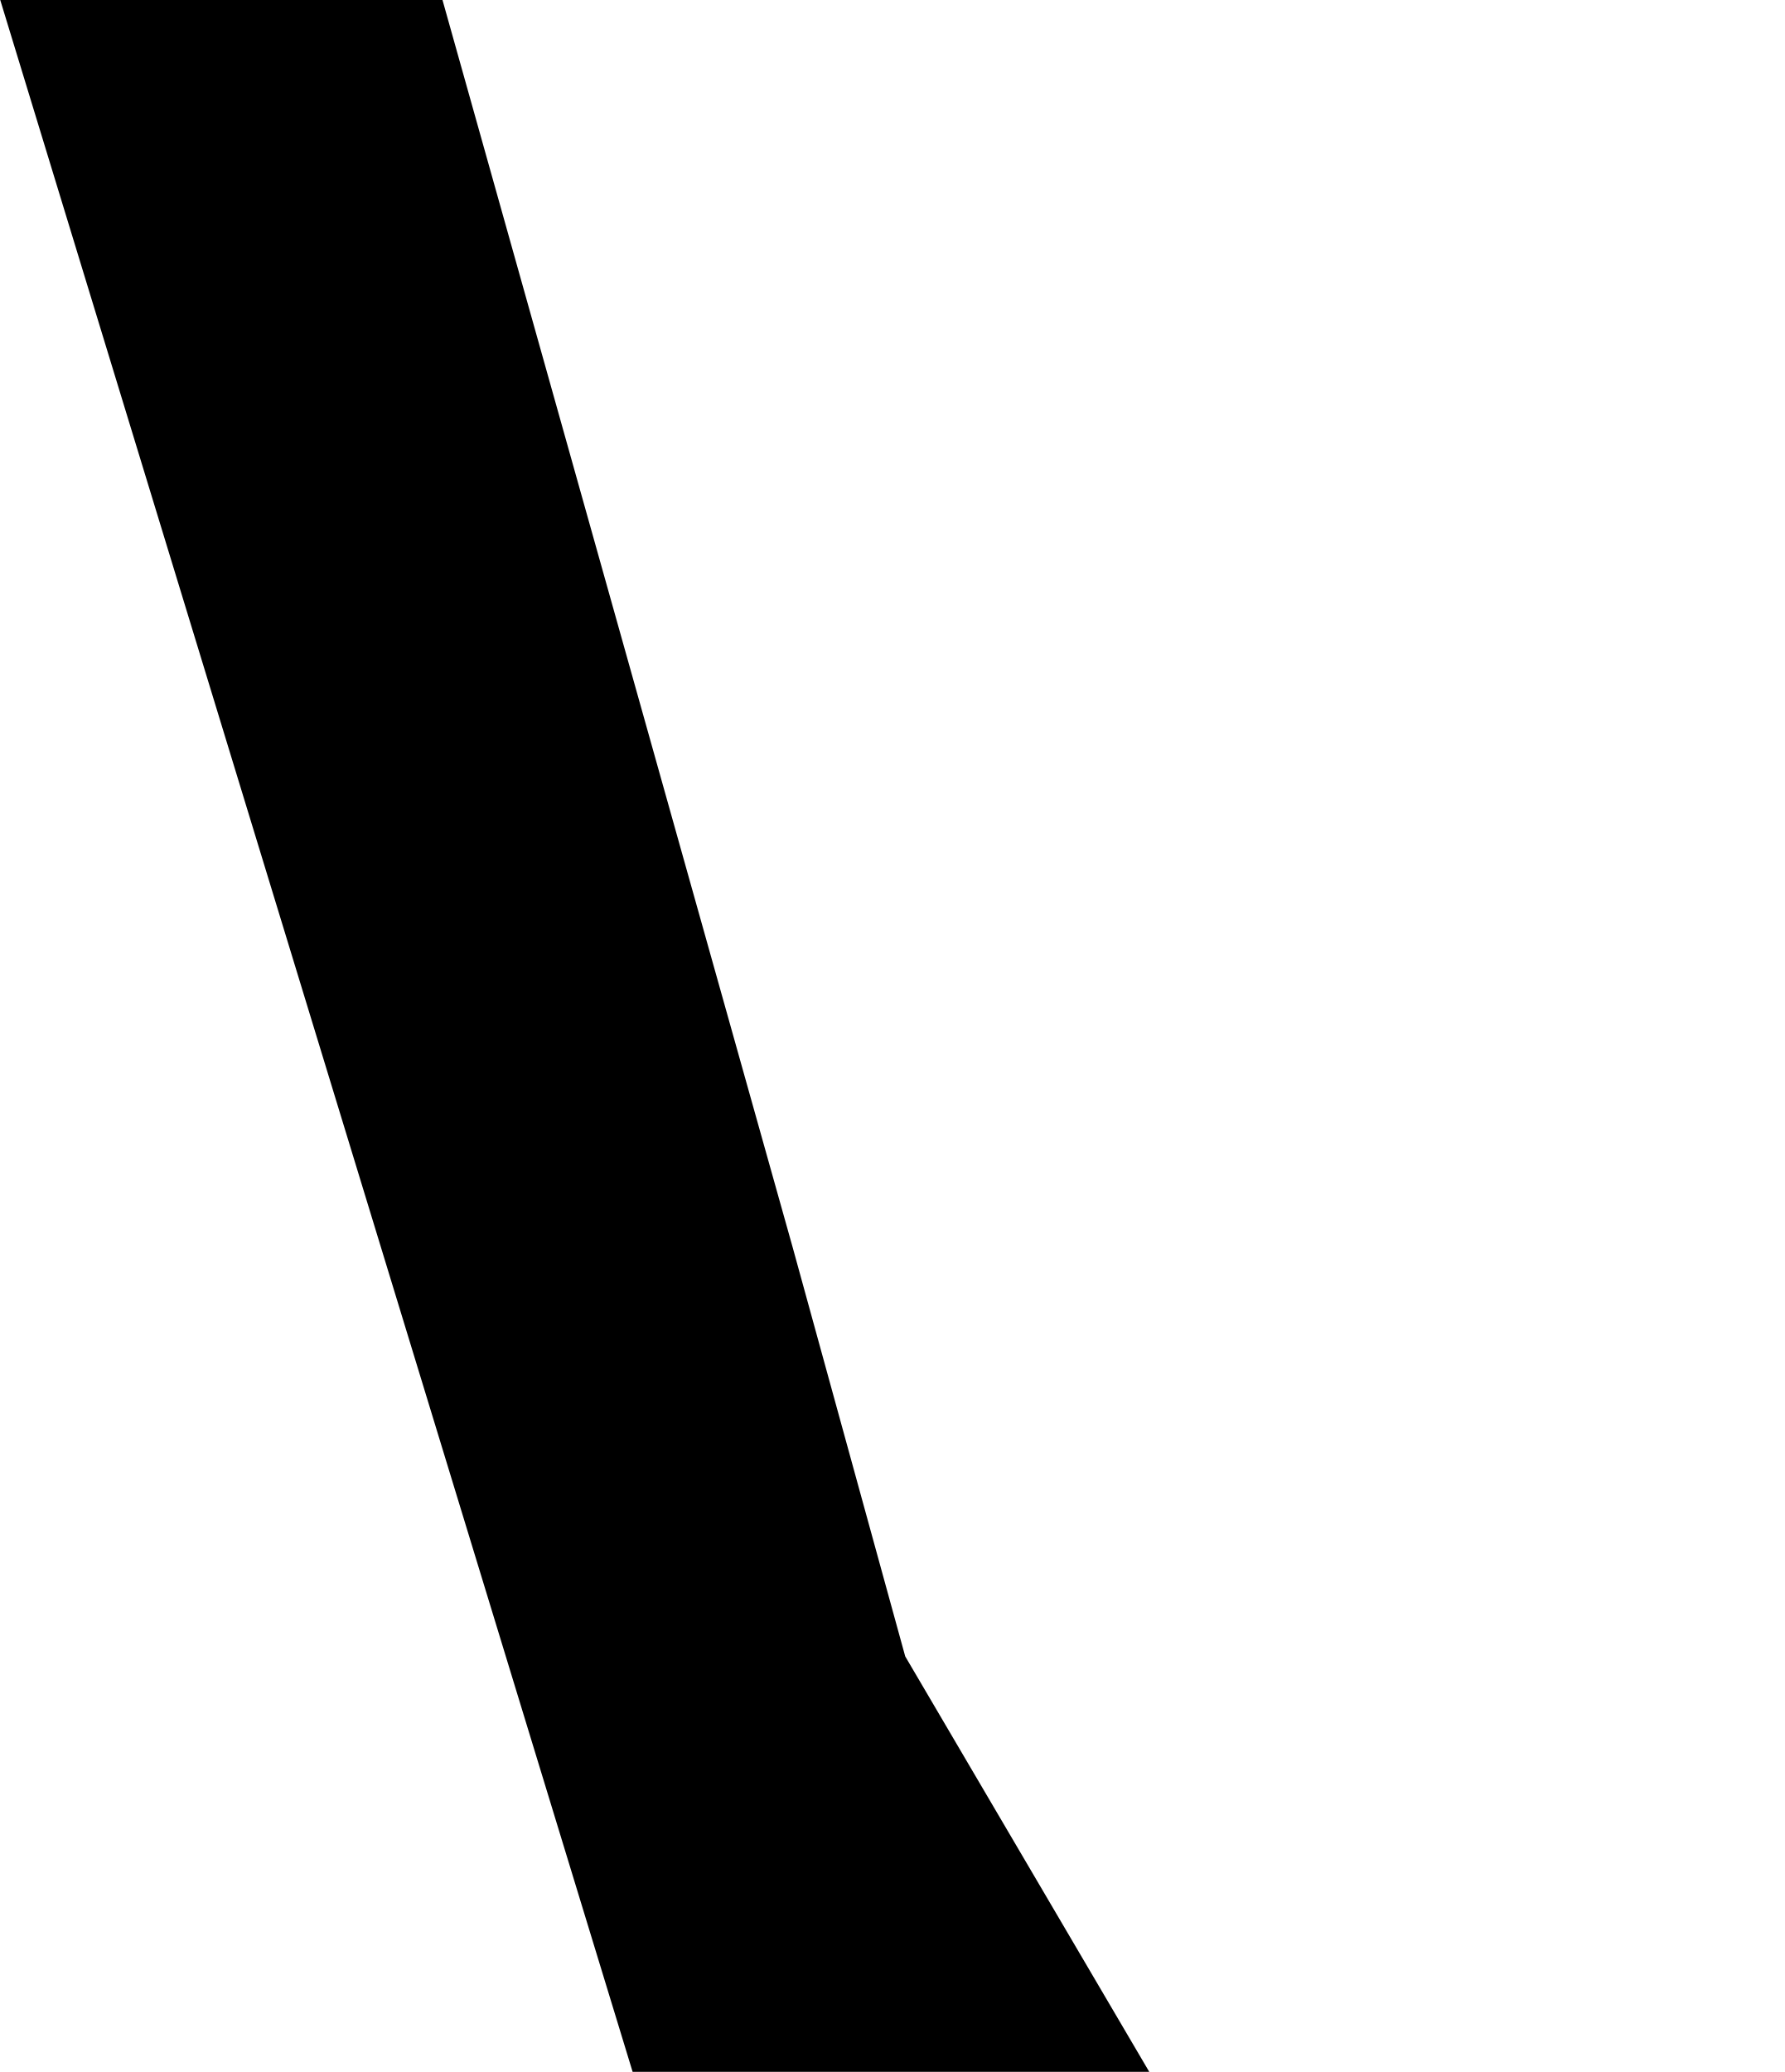
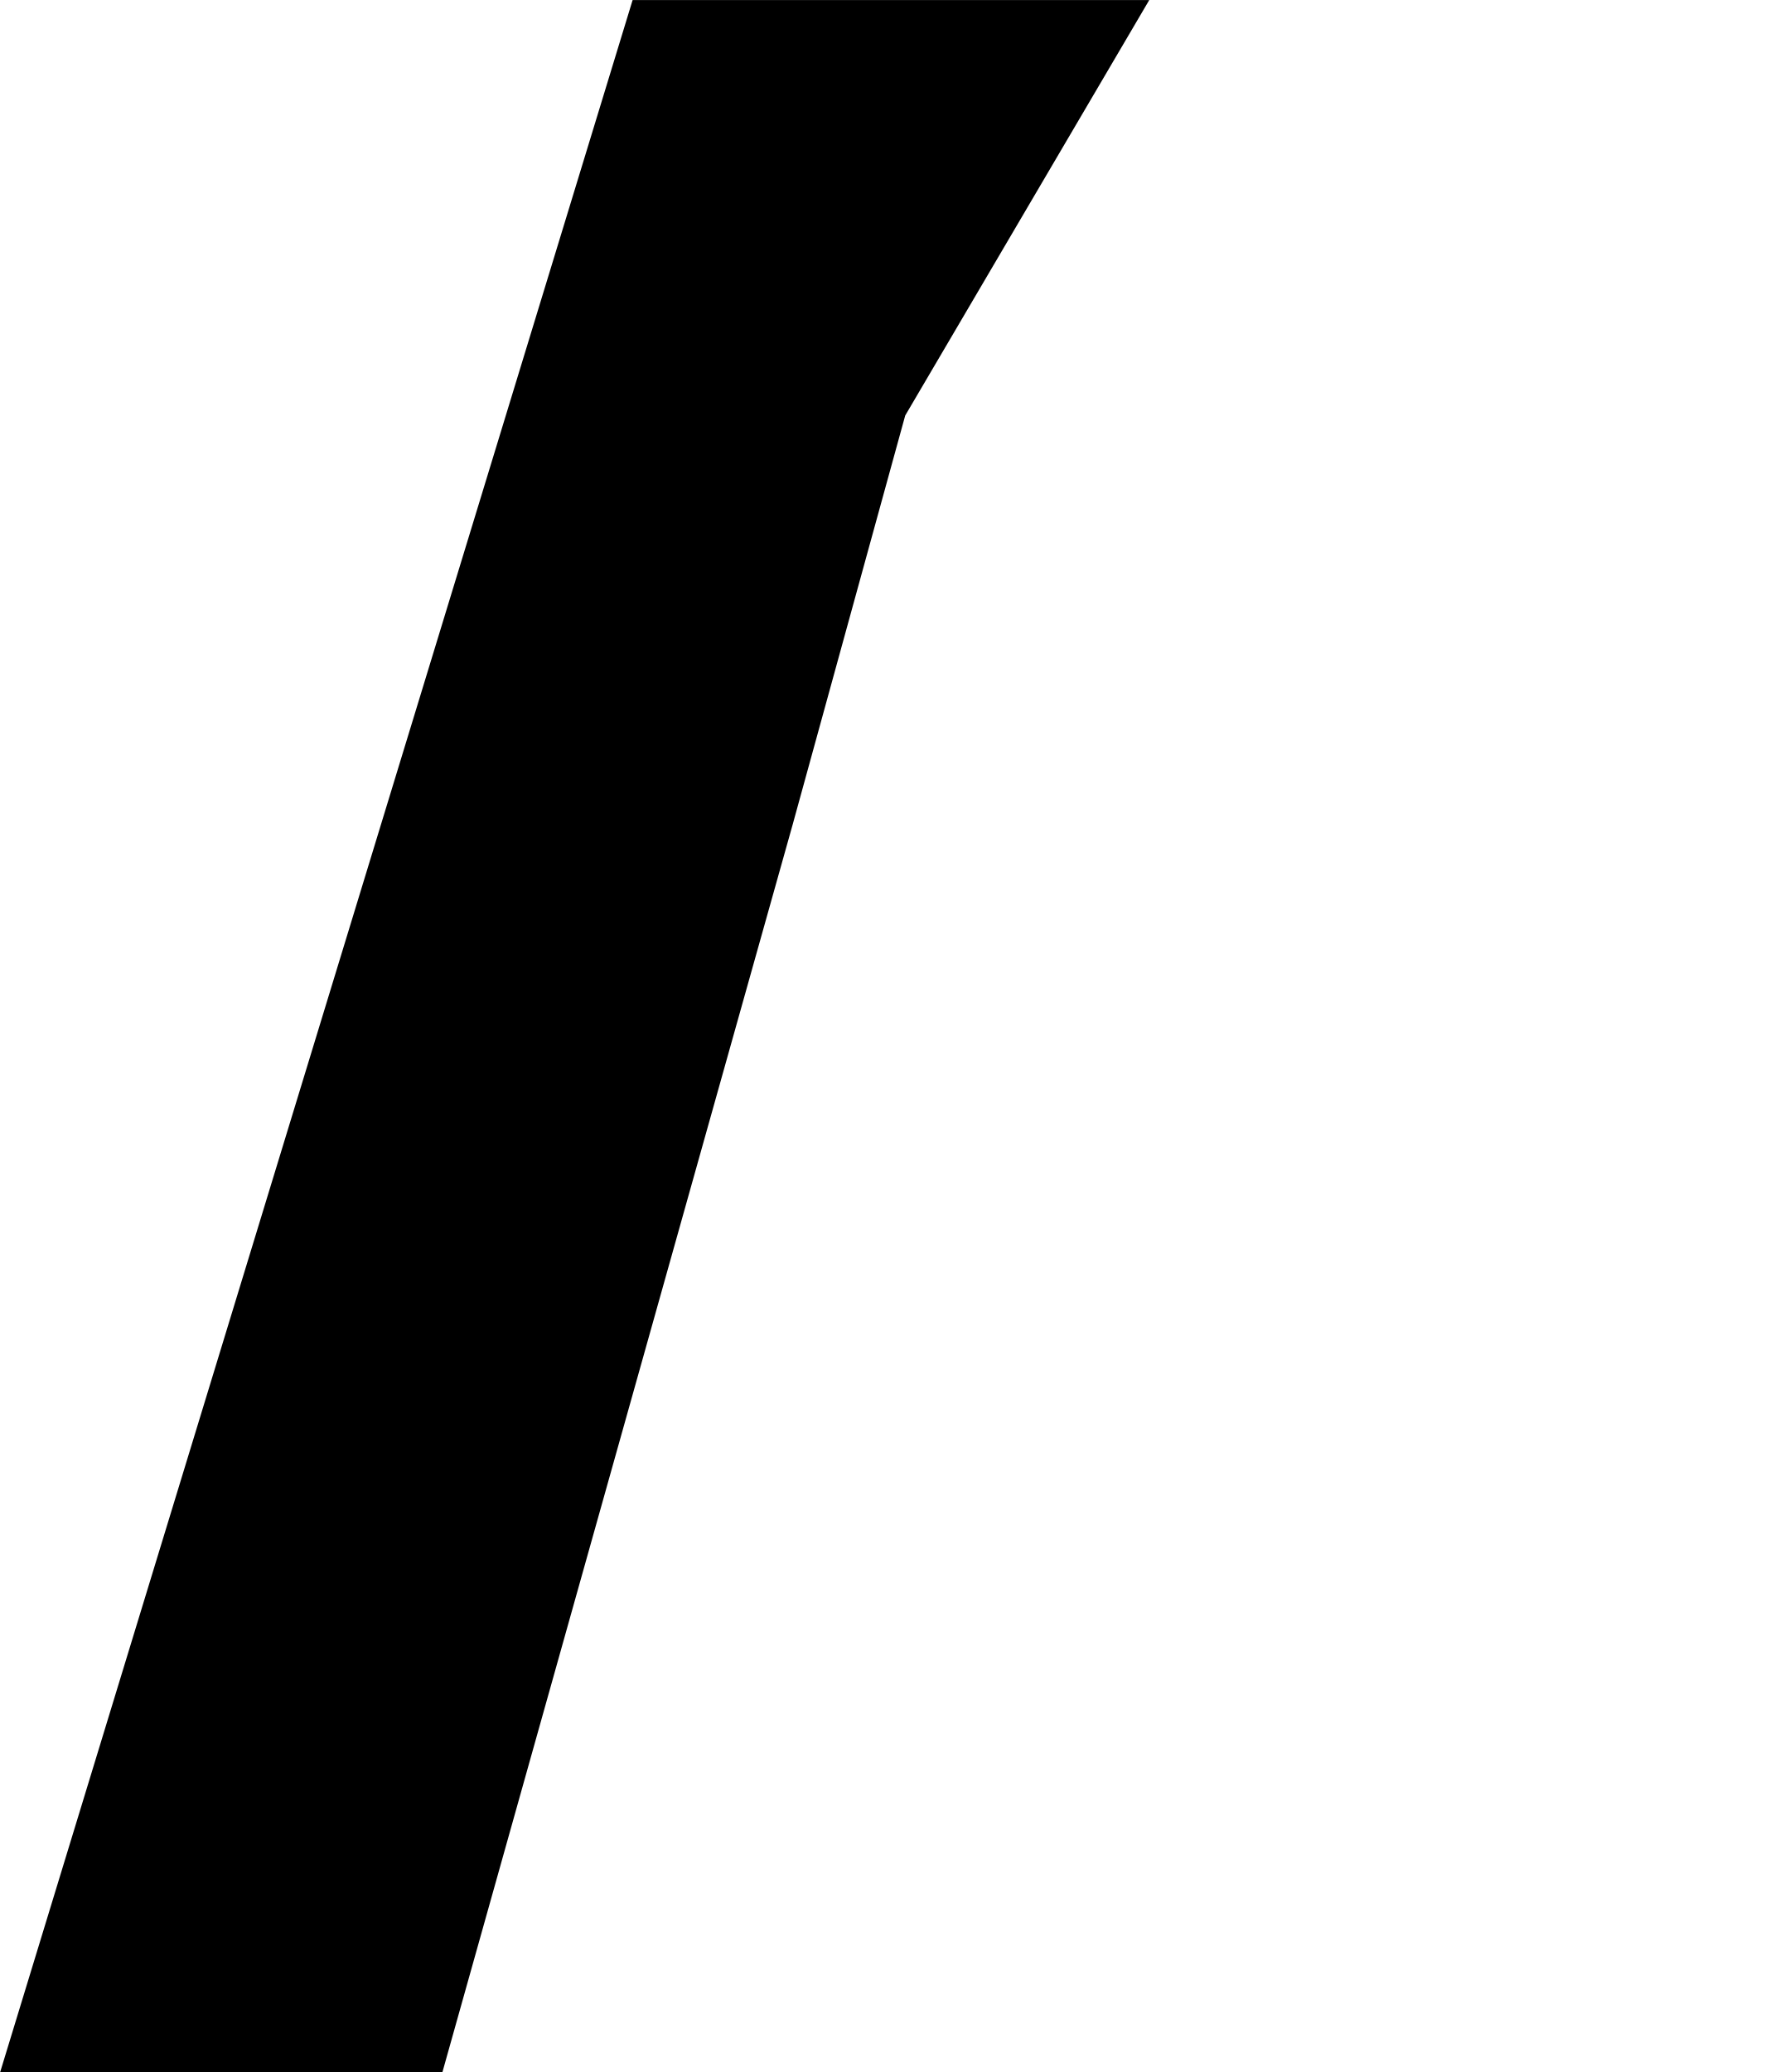
<svg xmlns="http://www.w3.org/2000/svg" width="9.31mm" height="10.807mm" viewBox="0 0 9.31 10.807" version="1.1" id="svg8">
  <defs id="defs2" />
  <g id="layer1" transform="translate(-181.512,-134.1018)">
-     <path id="path4572-4" style="font-style:normal;font-variant:normal;font-weight:bold;font-stretch:normal;font-size:16.933px;line-height:125%;font-family:Consolas;-inkscape-font-specification:'Consolas Bold';letter-spacing:0px;word-spacing:0px;fill:#000000;fill-opacity:1;stroke:none;stroke-width:0.265px;stroke-linecap:butt;stroke-linejoin:miter;stroke-opacity:1" d="m 187.507,144.908 h -2.695 l -3.299,-10.807 h 2.307 l 1.827,6.507 0.587,2.133 z" />
+     <path id="path4572-4" style="font-style:normal;font-variant:normal;font-weight:bold;font-stretch:normal;font-size:16.933px;line-height:125%;font-family:Consolas;-inkscape-font-specification:'Consolas Bold';letter-spacing:0px;word-spacing:0px;fill:#000000;fill-opacity:1;stroke:none;stroke-width:0.265px;stroke-linecap:butt;stroke-linejoin:miter;stroke-opacity:1" d="m 187.507,134.102 h -2.695 l -3.299,10.807 h 2.307 l 1.827,-6.507 0.587,-2.133 z" />
  </g>
</svg>
